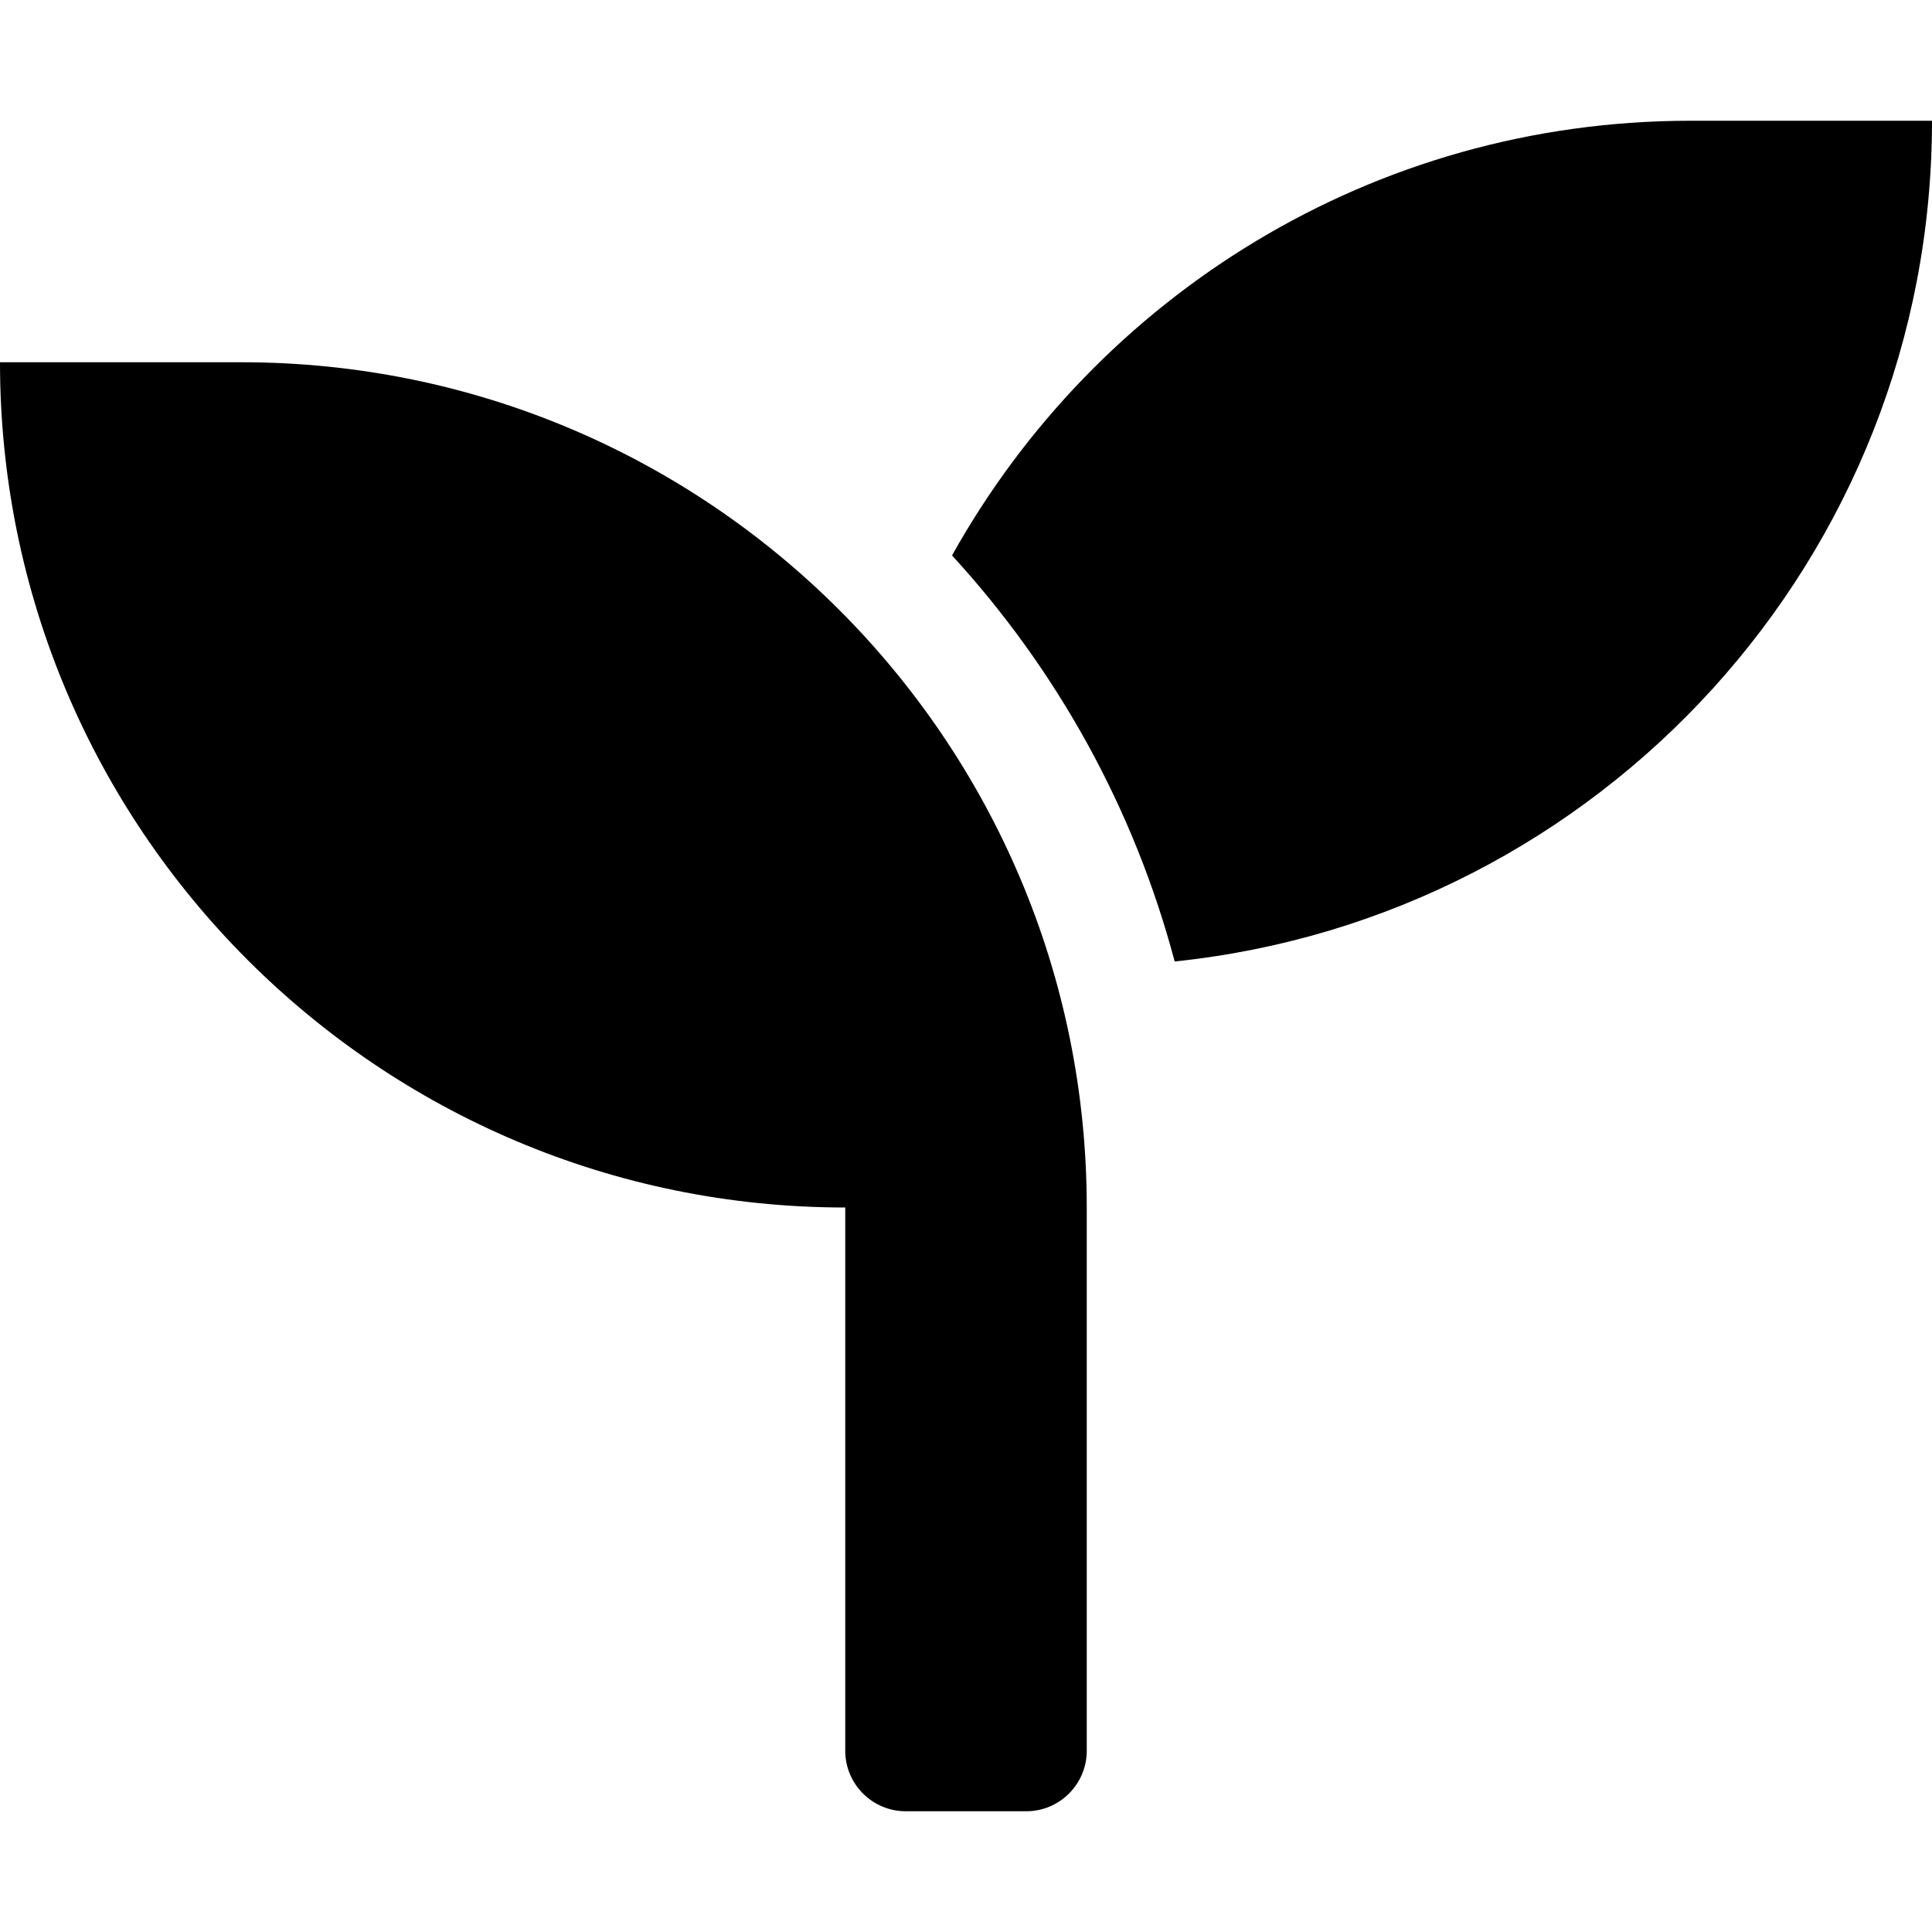
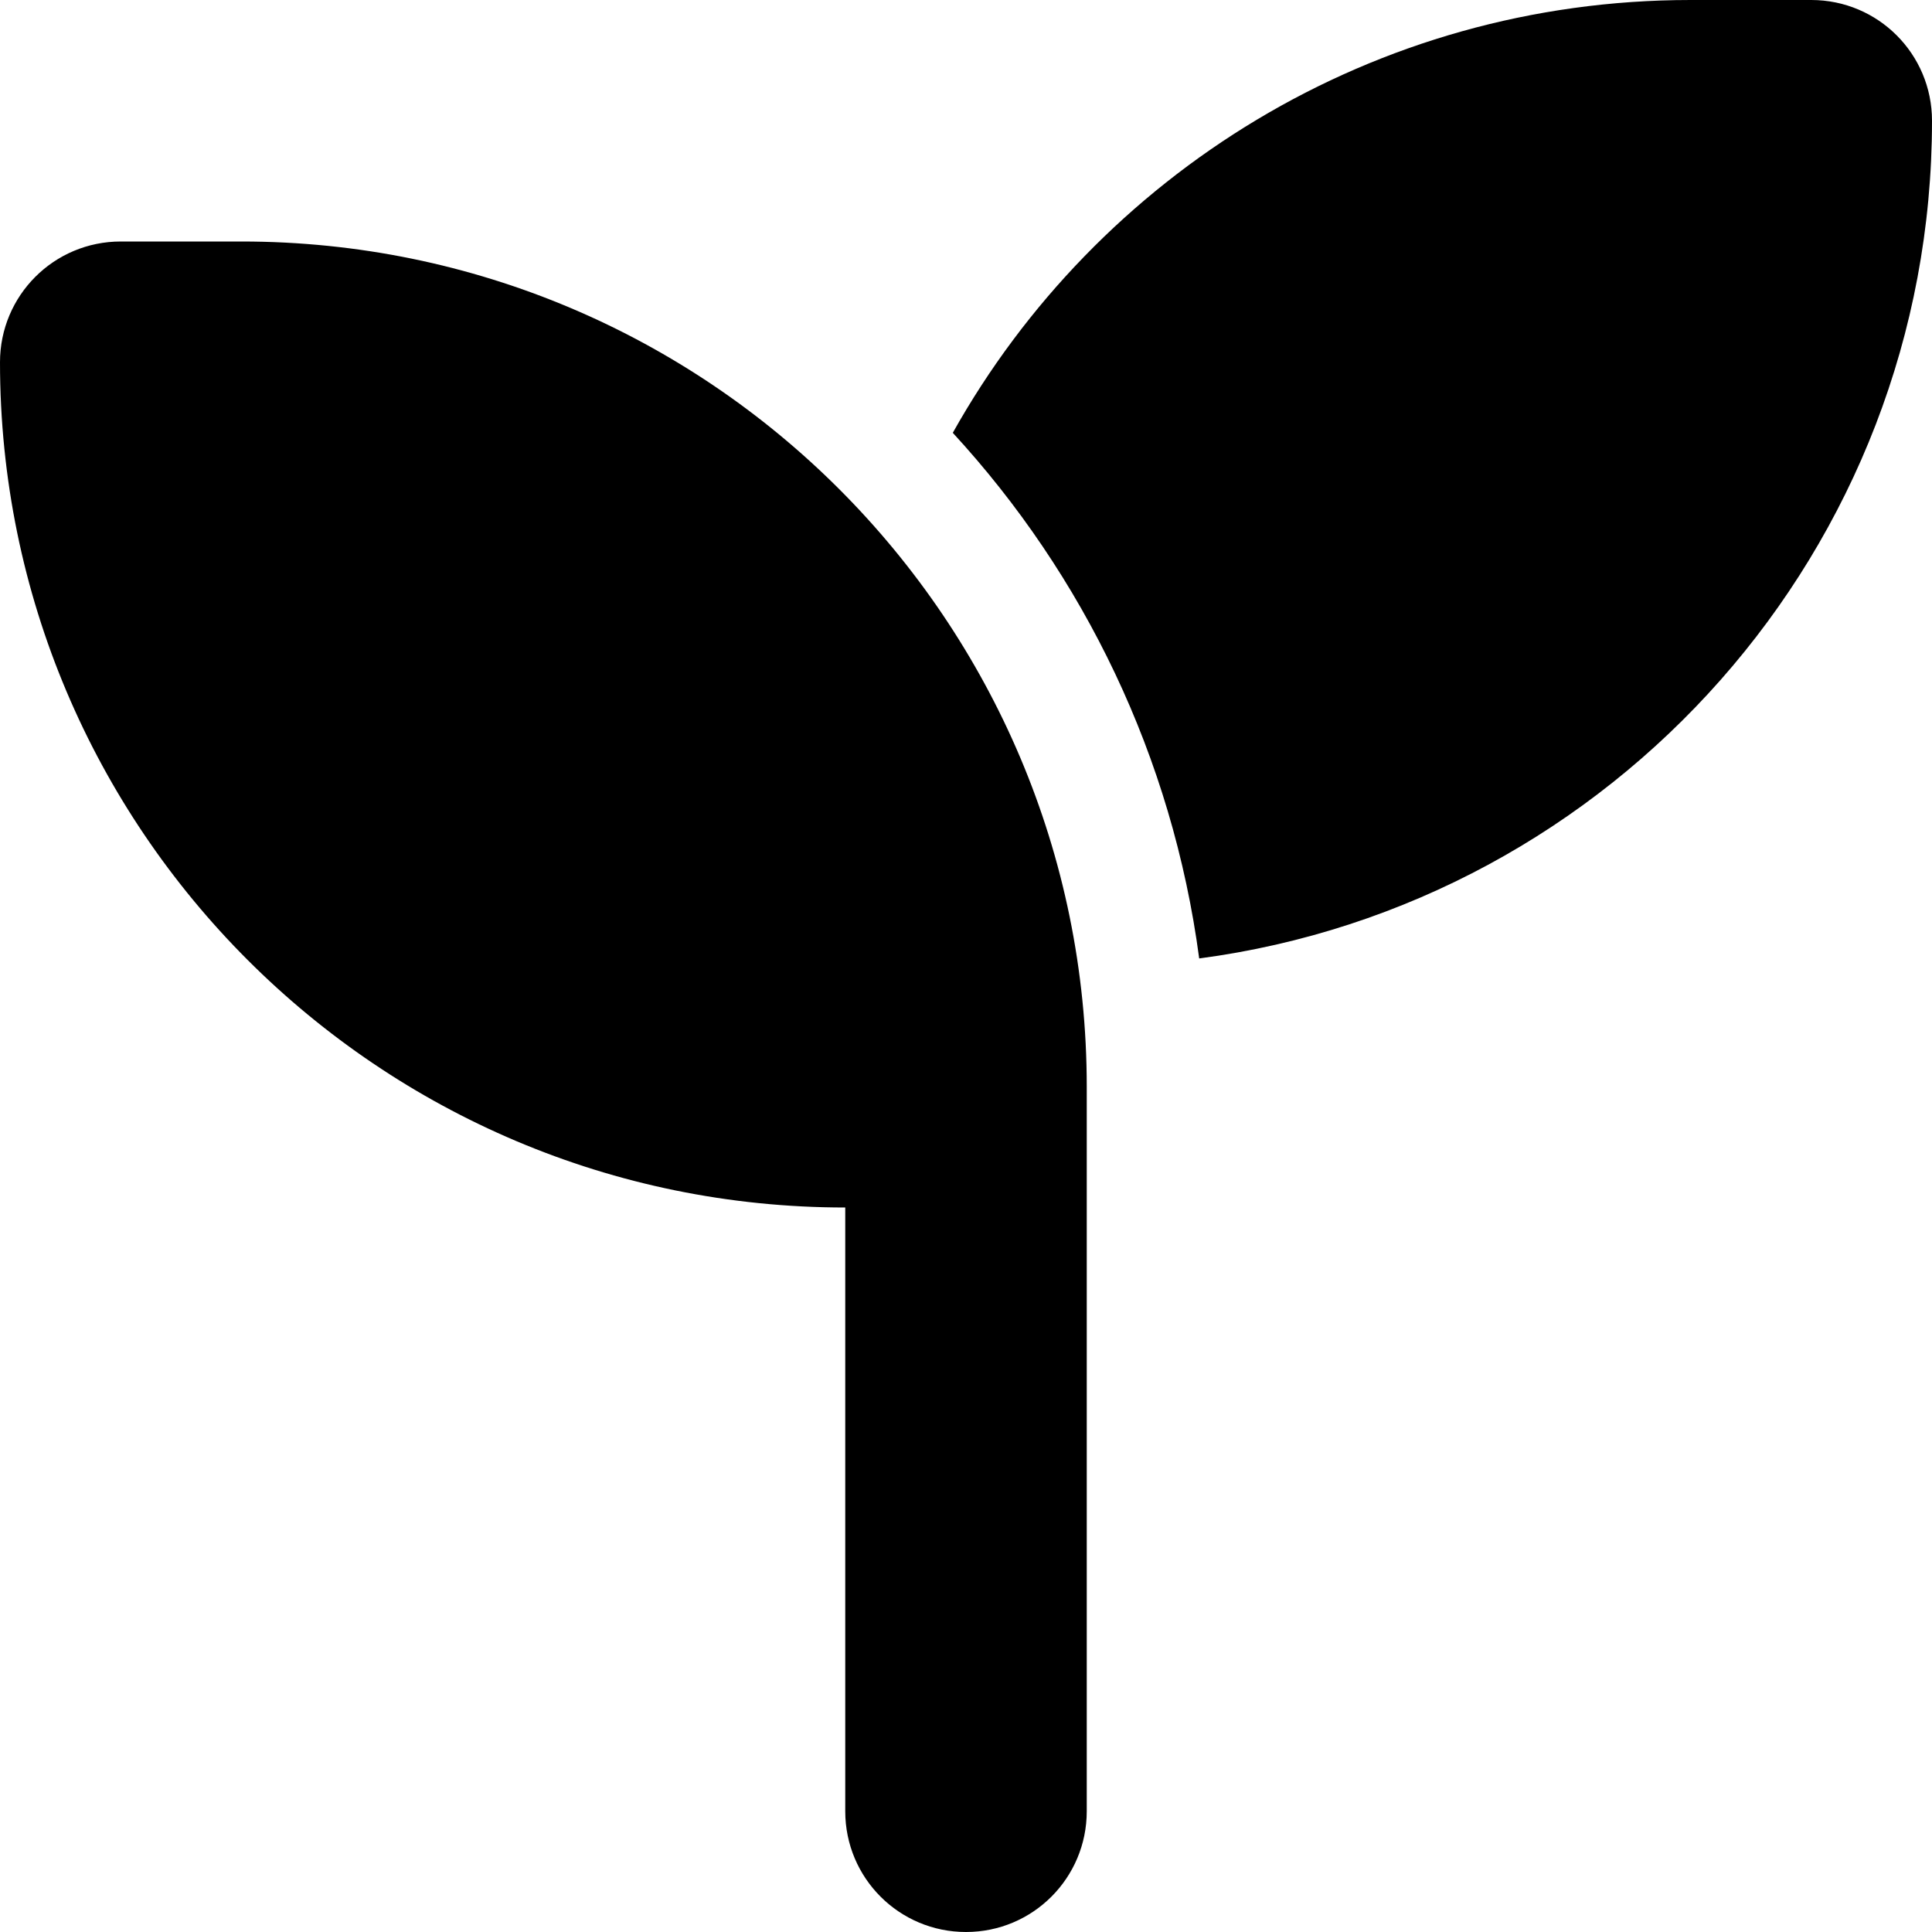
- <svg xmlns="http://www.w3.org/2000/svg" viewBox="0 0 512 512">
-   <path d="M64 96H0c0 123.7 100.3 224 224 224v144c0 8.8 7.2 16 16 16h32c8.8 0 16-7.2 16-16V320C288 196.3 187.7 96 64 96zm384-64c-84.2 0-157.4 46.5-195.7 115.2 27.7 30.2 48.2 66.9 59 107.6C424 243.1 512 147.9 512 32h-64z" />
+ <svg xmlns="http://www.w3.org/2000/svg" aria-hidden="true" focusable="false" data-prefix="fas" data-icon="seedling" class="svg-inline--fa fa-seedling" role="img" viewBox="0 0 512 512">
+   <path fill="currentColor" d="M512 32c0 113.6-84.6 207.5-194.2 222c-7.1-53.4-30.6-101.6-65.3-139.3C290.8 46.3 364 0 448 0h32c17.7 0 32 14.3 32 32zM0 96C0 78.3 14.3 64 32 64H64c123.7 0 224 100.3 224 224v32V480c0 17.7-14.3 32-32 32s-32-14.3-32-32V320C100.3 320 0 219.7 0 96z" />
</svg>
